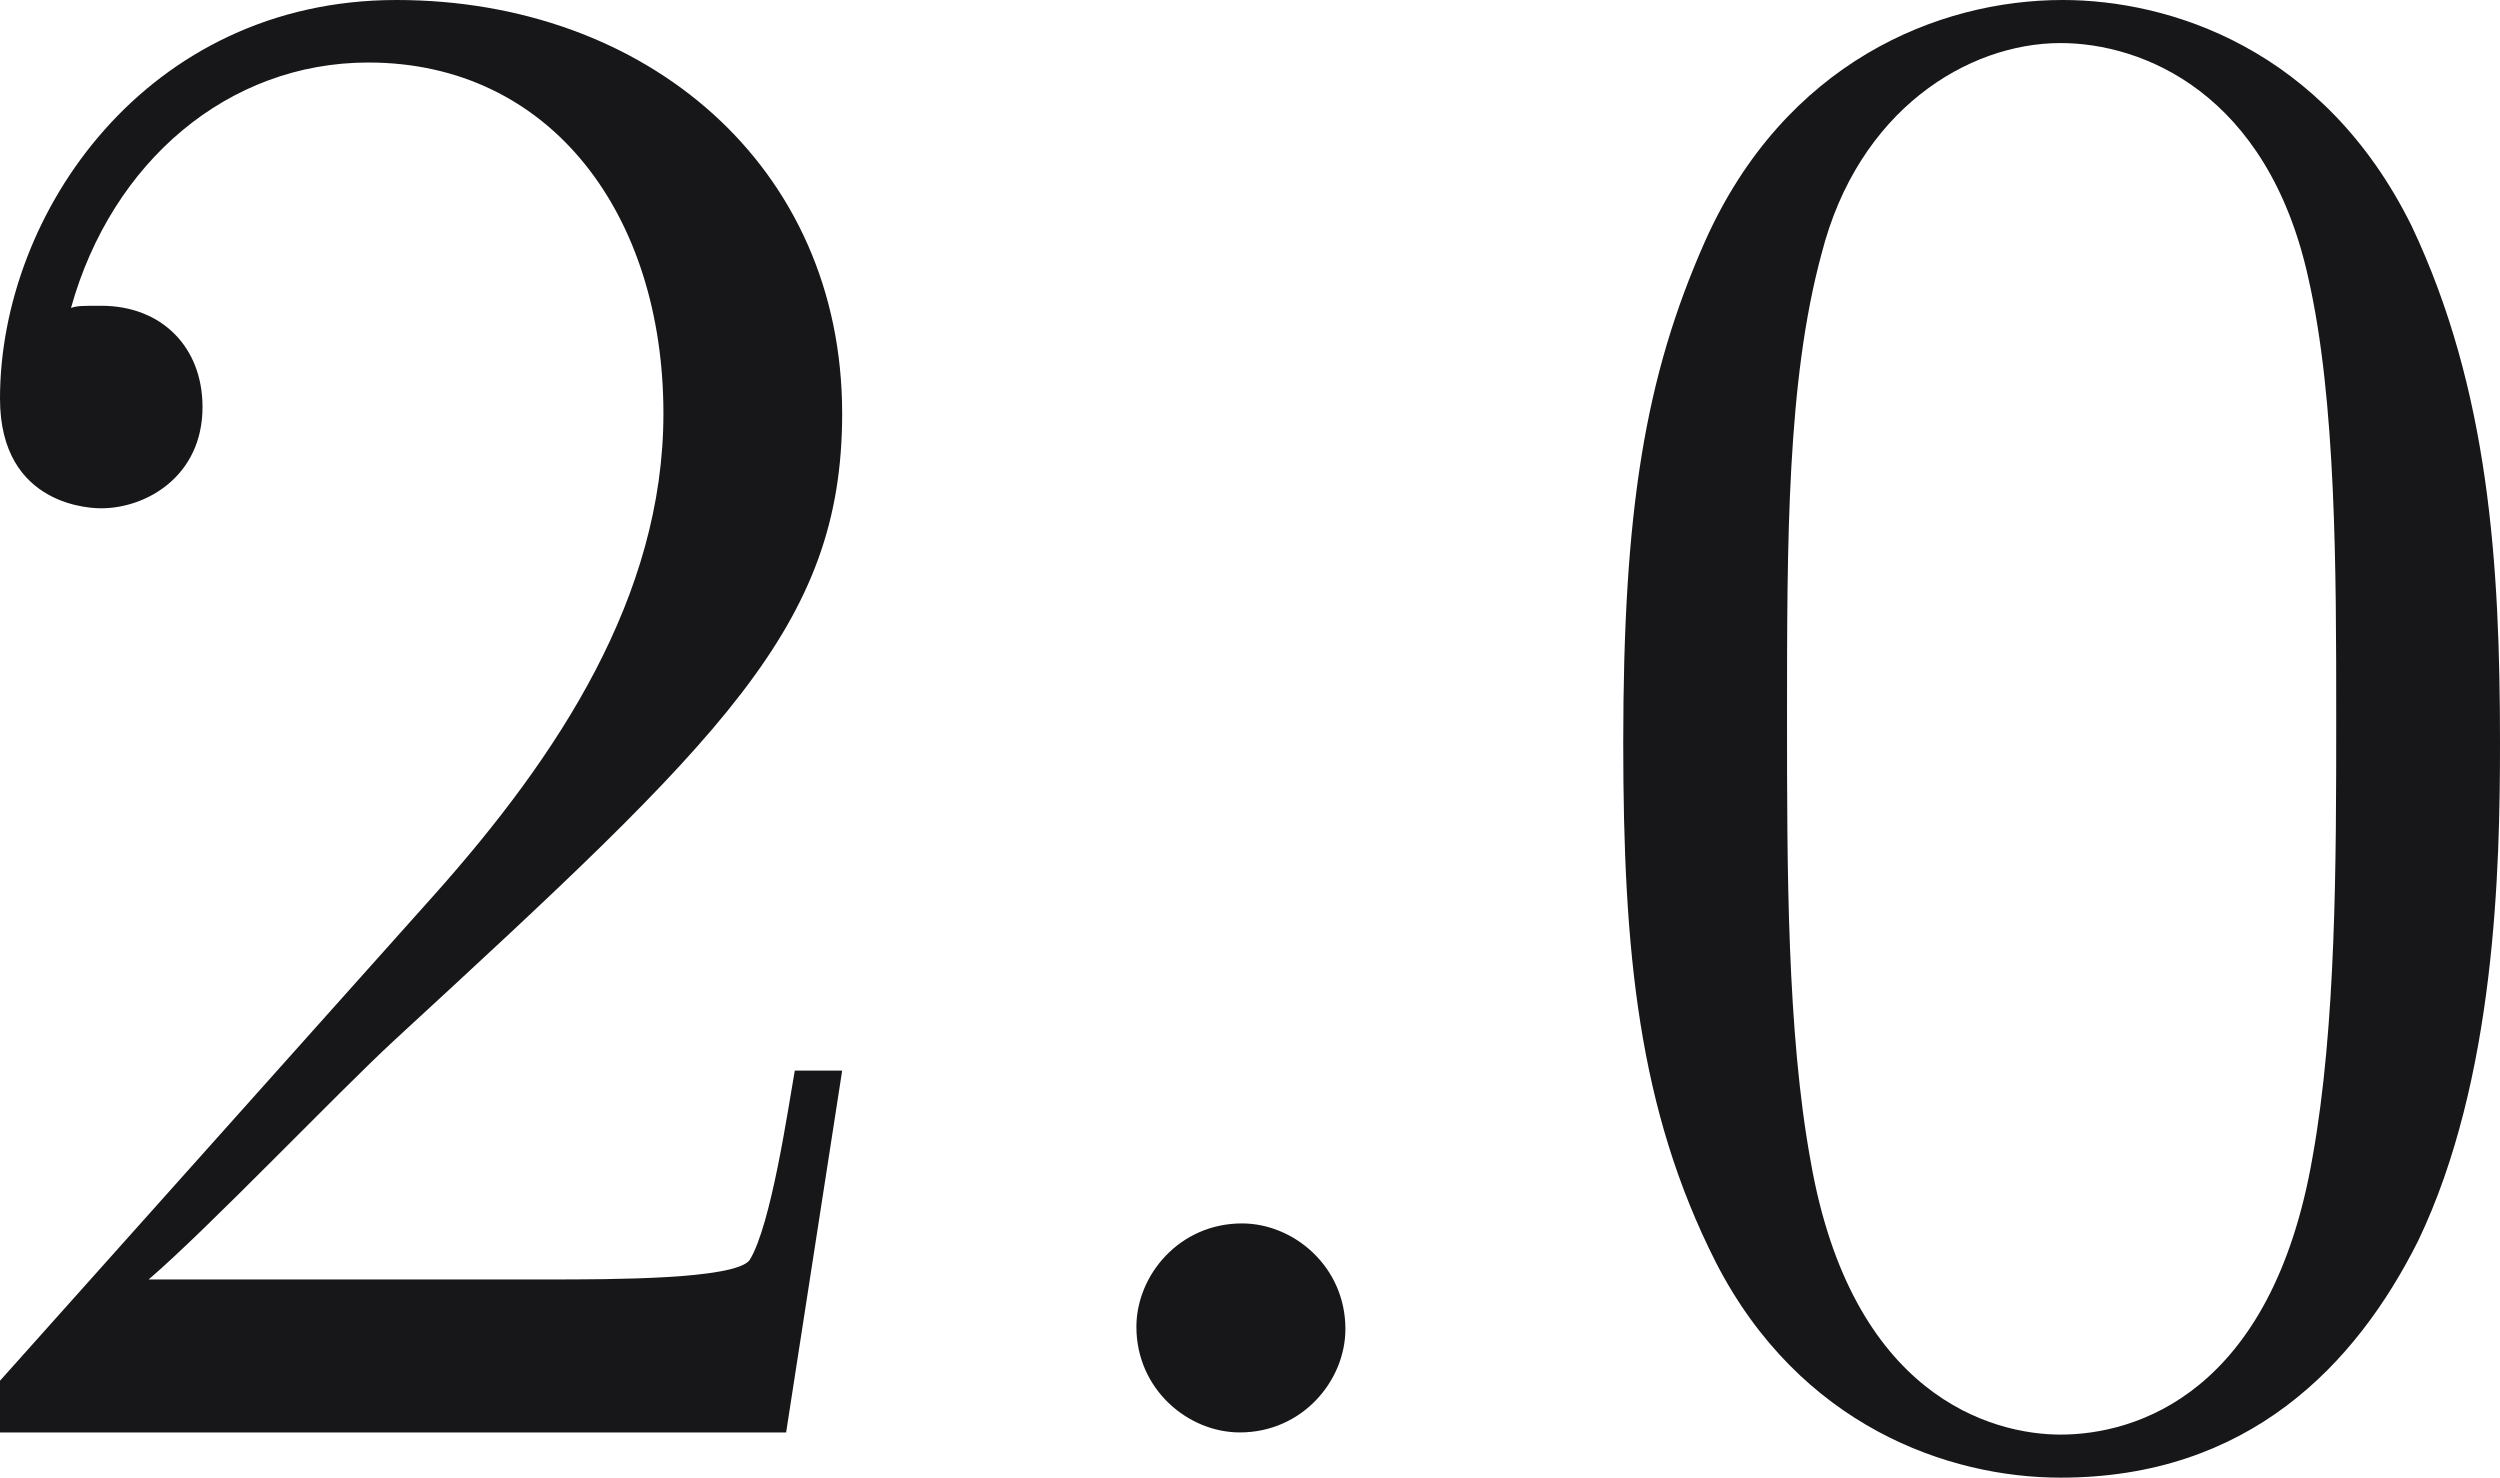
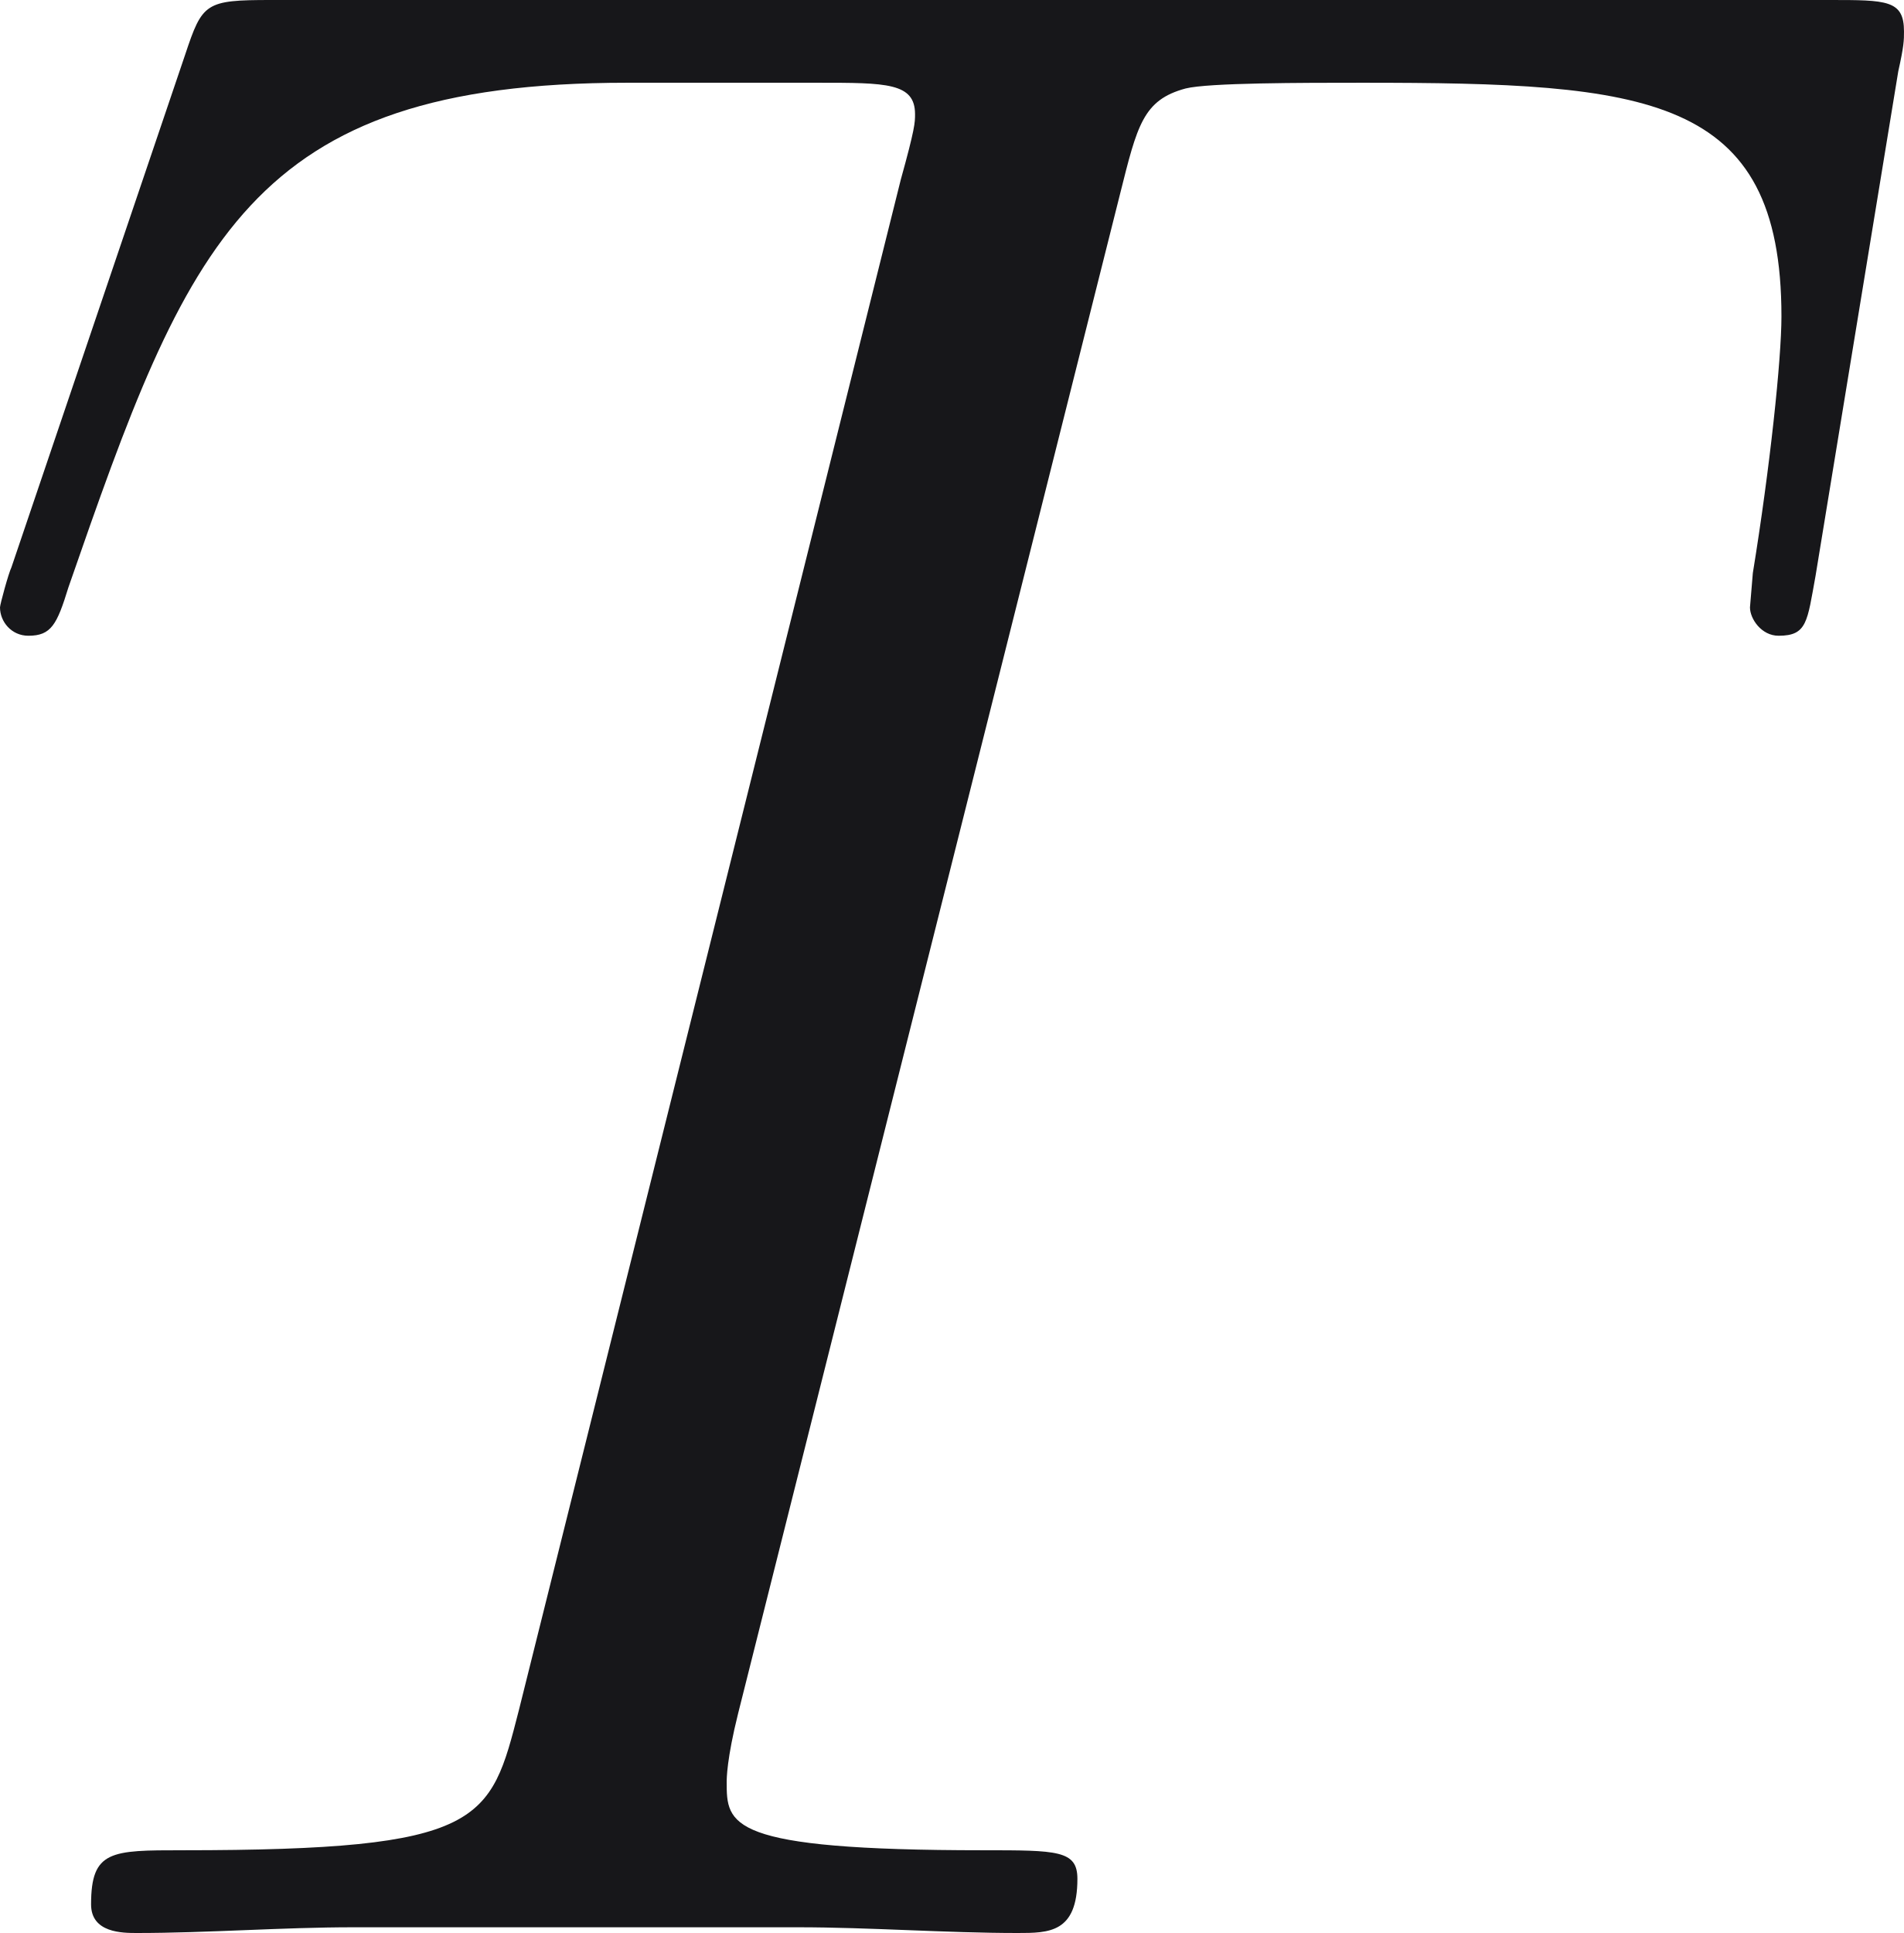
- <svg xmlns="http://www.w3.org/2000/svg" xmlns:xlink="http://www.w3.org/1999/xlink" version="1.1" width="13.875pt" height="8.201pt" viewBox=".586 -7.95 13.875 8.201" fill="#17171a">
+ <svg xmlns="http://www.w3.org/2000/svg" xmlns:xlink="http://www.w3.org/1999/xlink" version="1.1" width="7.986pt" height="8.106pt" viewBox=".287 -8.106 7.986 8.106" fill="#17171a">
  <defs>
-     <path id="g8-58" d="M2.2-.574C2.2-.921 1.913-1.16 1.626-1.16C1.279-1.16 1.04-.873 1.04-.586C1.04-.239 1.327 0 1.614 0C1.961 0 2.2-.287 2.2-.574Z" />
-     <path id="g11-48" d="M5.356-3.826C5.356-4.818 5.296-5.786 4.866-6.695C4.376-7.687 3.515-7.95 2.929-7.95C2.236-7.95 1.387-7.603 .944-6.611C.61-5.858 .49-5.117 .49-3.826C.49-2.666 .574-1.793 1.004-.944C1.47-.036 2.295 .251 2.917 .251C3.957 .251 4.555-.371 4.902-1.064C5.332-1.961 5.356-3.132 5.356-3.826ZM2.917 .012C2.534 .012 1.757-.203 1.53-1.506C1.399-2.224 1.399-3.132 1.399-3.969C1.399-4.949 1.399-5.834 1.59-6.539C1.793-7.34 2.403-7.711 2.917-7.711C3.371-7.711 4.065-7.436 4.292-6.408C4.447-5.727 4.447-4.782 4.447-3.969C4.447-3.168 4.447-2.26 4.316-1.53C4.089-.215 3.335 .012 2.917 .012Z" />
-     <path id="g11-50" d="M5.26-2.008H4.997C4.961-1.805 4.866-1.148 4.746-.956C4.663-.849 3.981-.849 3.622-.849H1.411C1.733-1.124 2.463-1.889 2.774-2.176C4.591-3.85 5.26-4.471 5.26-5.655C5.26-7.03 4.172-7.95 2.786-7.95S.586-6.767 .586-5.738C.586-5.129 1.112-5.129 1.148-5.129C1.399-5.129 1.71-5.308 1.71-5.691C1.71-6.025 1.482-6.253 1.148-6.253C1.04-6.253 1.016-6.253 .98-6.241C1.207-7.054 1.853-7.603 2.63-7.603C3.646-7.603 4.268-6.755 4.268-5.655C4.268-4.639 3.682-3.754 3.001-2.989L.586-.287V0H4.949L5.26-2.008Z" />
+     <path id="g8-84" d="M4.985-7.293C5.057-7.58 5.081-7.687 5.26-7.735C5.356-7.759 5.75-7.759 6.001-7.759C7.197-7.759 7.759-7.711 7.759-6.779C7.759-6.599 7.711-6.145 7.639-5.703L7.627-5.559C7.627-5.511 7.675-5.44 7.747-5.44C7.867-5.44 7.867-5.499 7.902-5.691L8.249-7.807C8.273-7.914 8.273-7.938 8.273-7.974C8.273-8.106 8.201-8.106 7.962-8.106H1.423C1.148-8.106 1.136-8.094 1.064-7.878L.335-5.727C.323-5.703 .287-5.571 .287-5.559C.287-5.499 .335-5.44 .406-5.44C.502-5.44 .526-5.487 .574-5.643C1.076-7.089 1.327-7.759 2.917-7.759H3.718C4.005-7.759 4.125-7.759 4.125-7.627C4.125-7.592 4.125-7.568 4.065-7.352L2.463-.933C2.343-.466 2.319-.347 1.052-.347C.753-.347 .669-.347 .669-.12C.669 0 .801 0 .861 0C1.16 0 1.47-.024 1.769-.024H3.634C3.933-.024 4.256 0 4.555 0C4.686 0 4.806 0 4.806-.227C4.806-.347 4.722-.347 4.411-.347C3.335-.347 3.335-.454 3.335-.634C3.335-.646 3.335-.729 3.383-.921L4.985-7.293Z" />
  </defs>
  <g id="page1">
-     <use x="0" y="0" xlink:href="#g11-50" />
-     <use x="5.853" y="0" xlink:href="#g8-58" />
-     <use x="9.105" y="0" xlink:href="#g11-48" />
+     <use x="0" y="0" xlink:href="#g8-84" />
  </g>
</svg>
